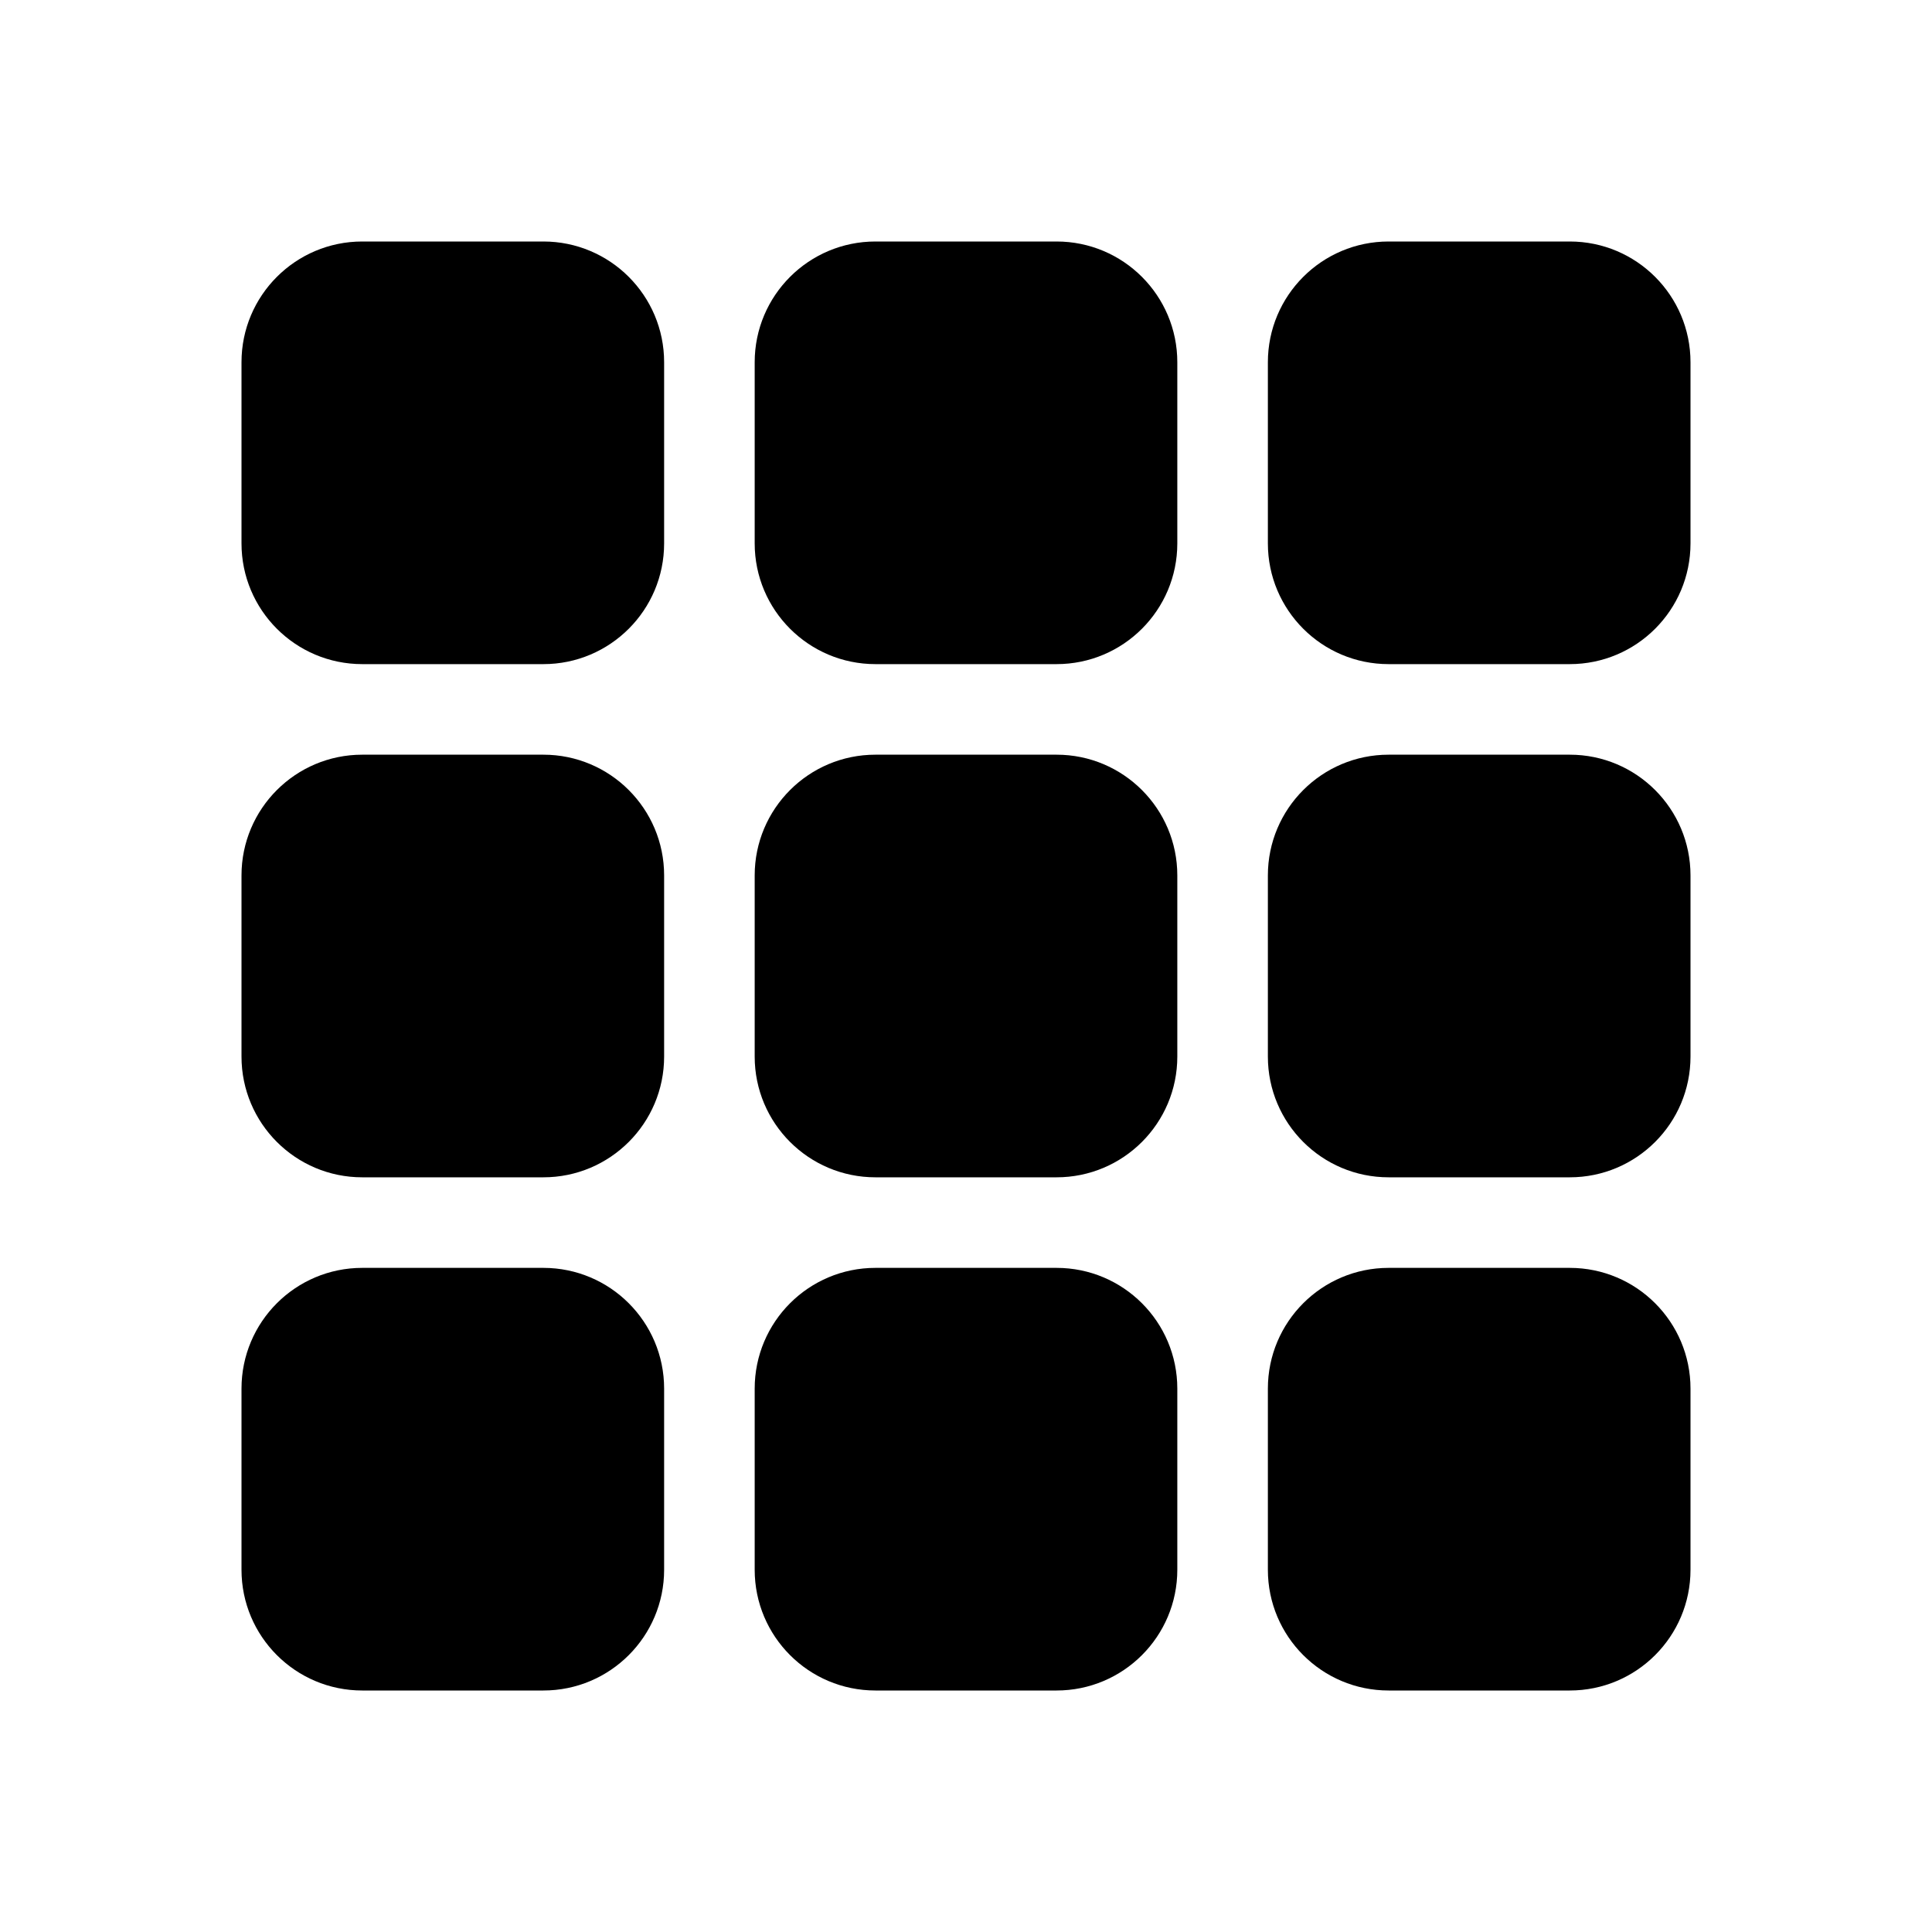
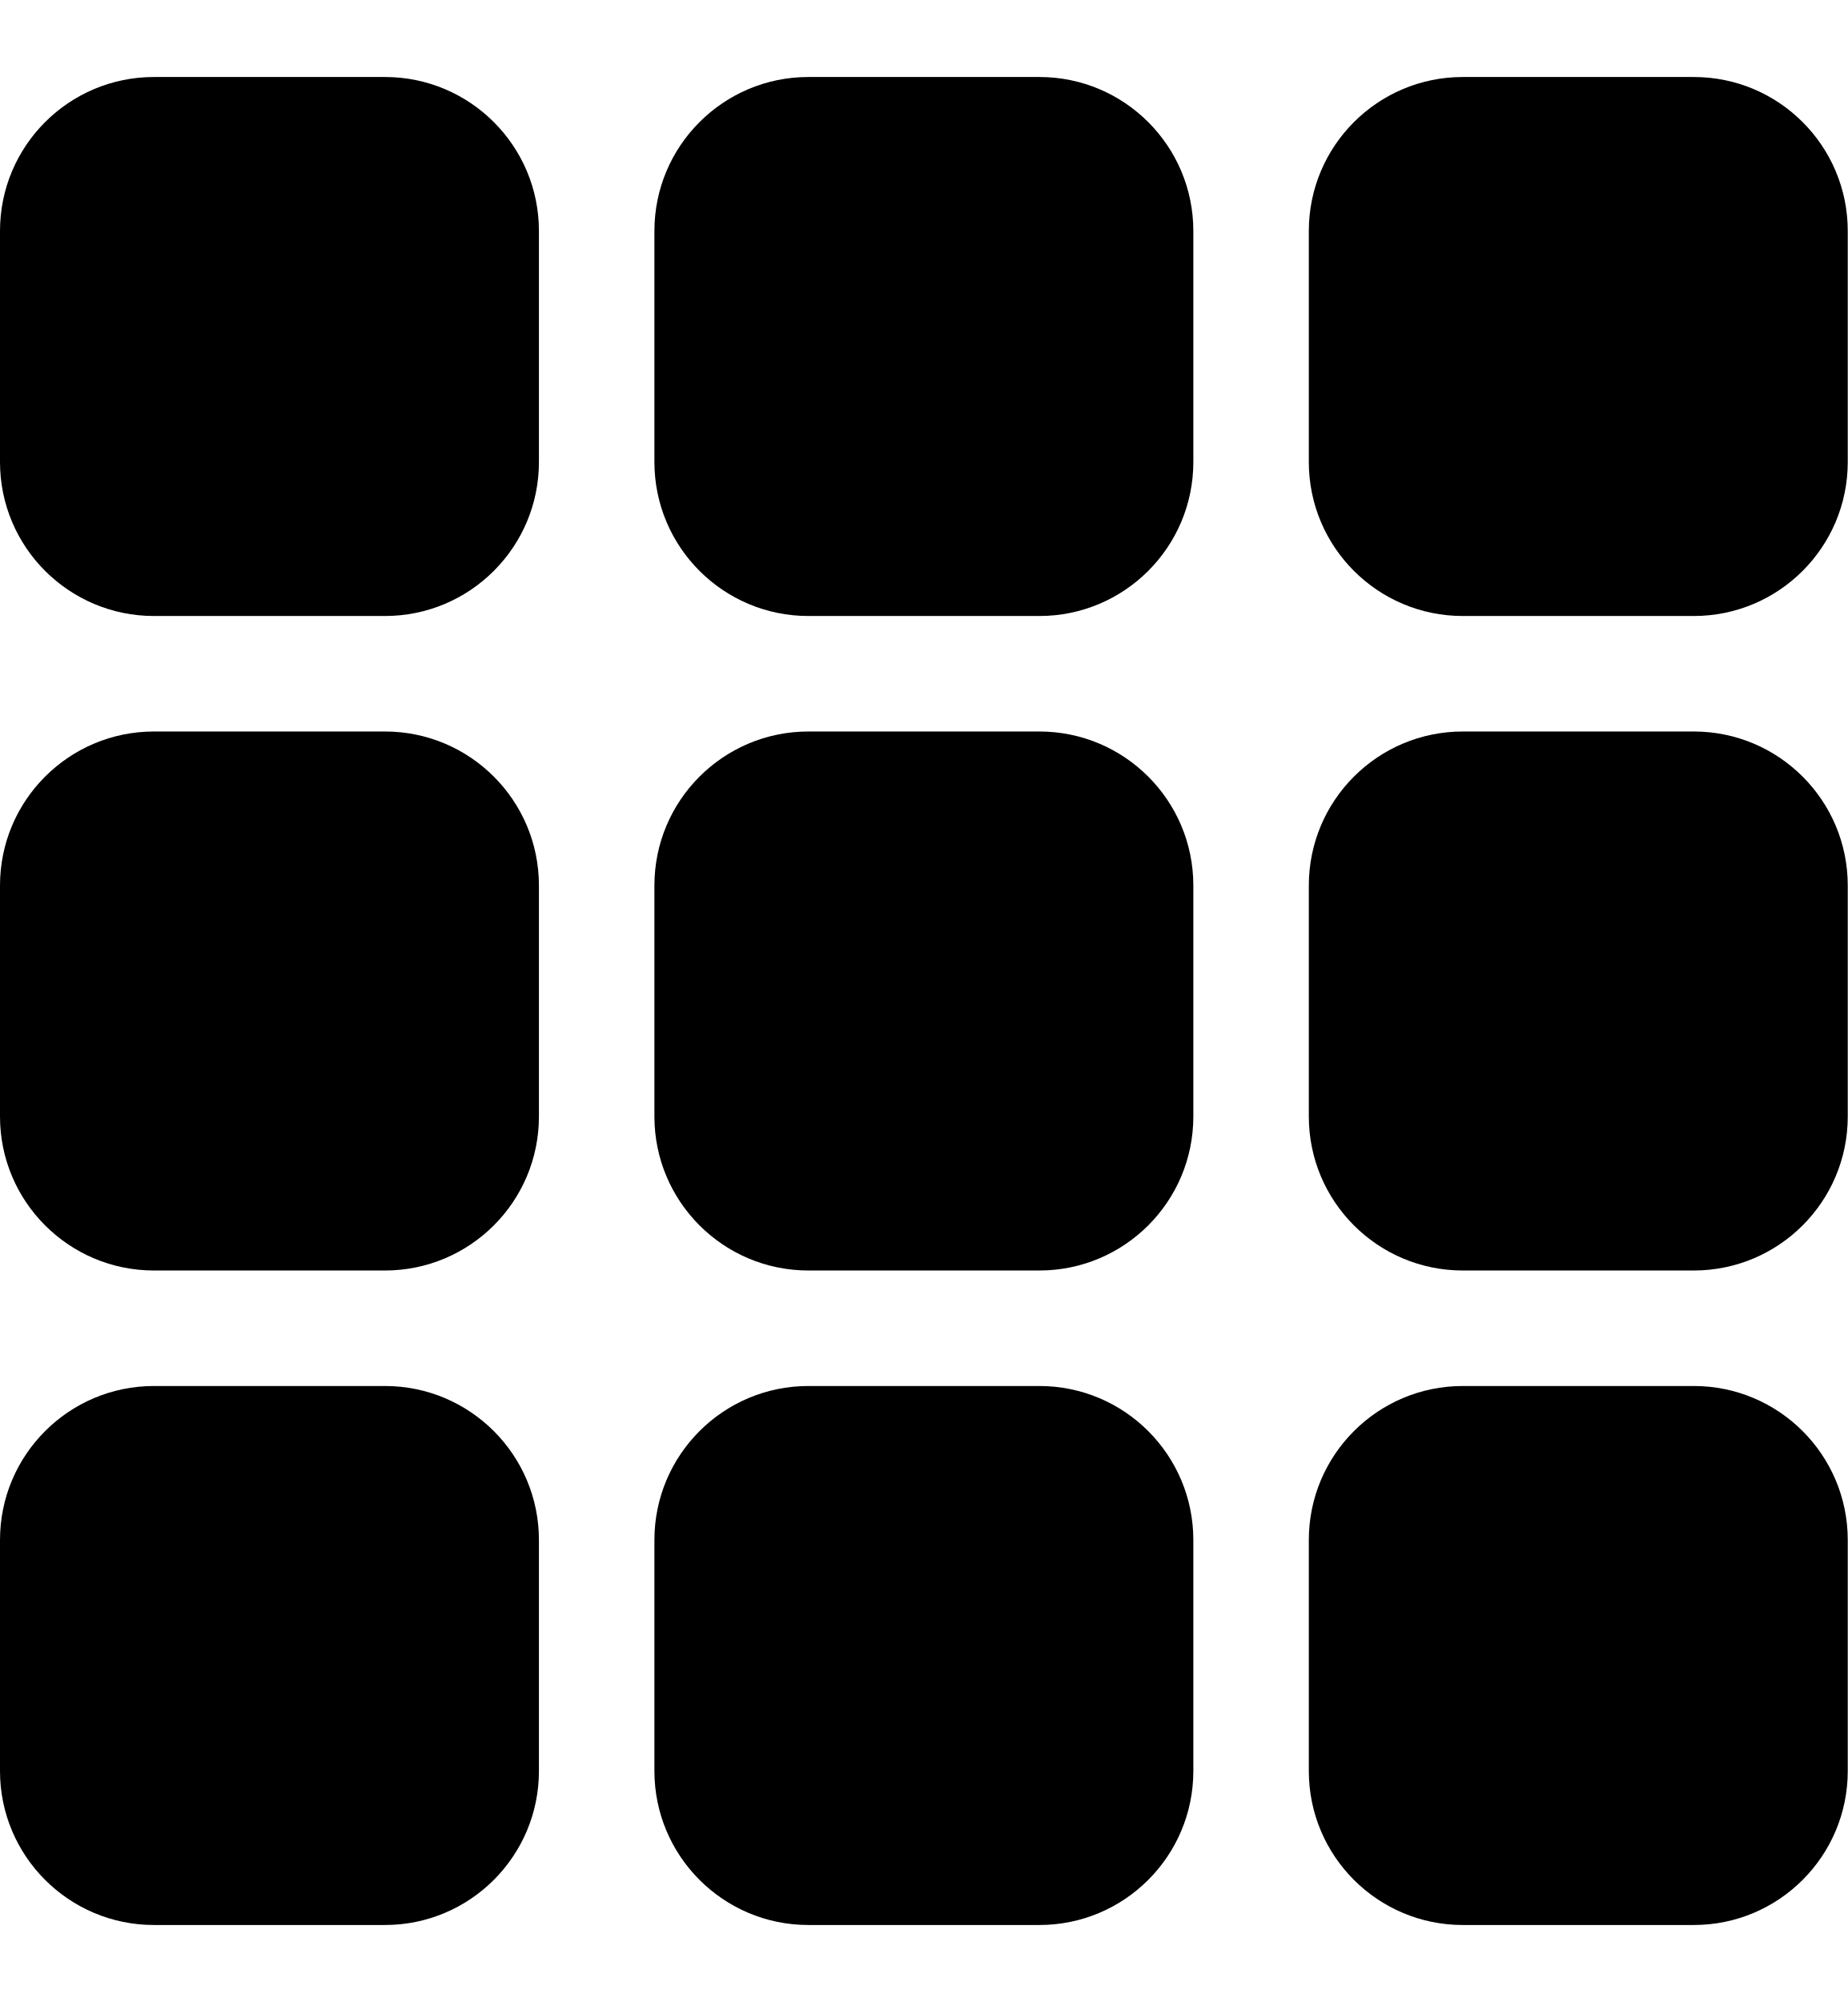
- <svg xmlns="http://www.w3.org/2000/svg" viewBox="0 0 32 32">
+ <svg xmlns="http://www.w3.org/2000/svg" viewBox="4 3 24 26">
  <g data-name="Square Menu Alt" id="Square_Menu_Alt">
    <path d="M17.5,11h-3a2,2,0,0,1-2-2V6a2,2,0,0,1,2-2h3a2,2,0,0,1,2,2V9A2,2,0,0,1,17.5,11Z" />
    <path d="M9,11H6A2,2,0,0,1,4,9V6A2,2,0,0,1,6,4H9a2,2,0,0,1,2,2V9A2,2,0,0,1,9,11Z" />
    <path d="M26,11H23a2,2,0,0,1-2-2V6a2,2,0,0,1,2-2h3a2,2,0,0,1,2,2V9A2,2,0,0,1,26,11Z" />
    <path d="M17.5,28h-3a2,2,0,0,1-2-2V23a2,2,0,0,1,2-2h3a2,2,0,0,1,2,2v3A2,2,0,0,1,17.5,28Z" />
    <path d="M9,28H6a2,2,0,0,1-2-2V23a2,2,0,0,1,2-2H9a2,2,0,0,1,2,2v3A2,2,0,0,1,9,28Z" />
    <path d="M26,28H23a2,2,0,0,1-2-2V23a2,2,0,0,1,2-2h3a2,2,0,0,1,2,2v3A2,2,0,0,1,26,28Z" />
    <path d="M17.5,19.5h-3a2,2,0,0,1-2-2v-3a2,2,0,0,1,2-2h3a2,2,0,0,1,2,2v3A2,2,0,0,1,17.5,19.5Z" />
    <path d="M9,19.5H6a2,2,0,0,1-2-2v-3a2,2,0,0,1,2-2H9a2,2,0,0,1,2,2v3A2,2,0,0,1,9,19.5Z" />
    <path d="M26,19.5H23a2,2,0,0,1-2-2v-3a2,2,0,0,1,2-2h3a2,2,0,0,1,2,2v3A2,2,0,0,1,26,19.5Z" />
  </g>
</svg>
